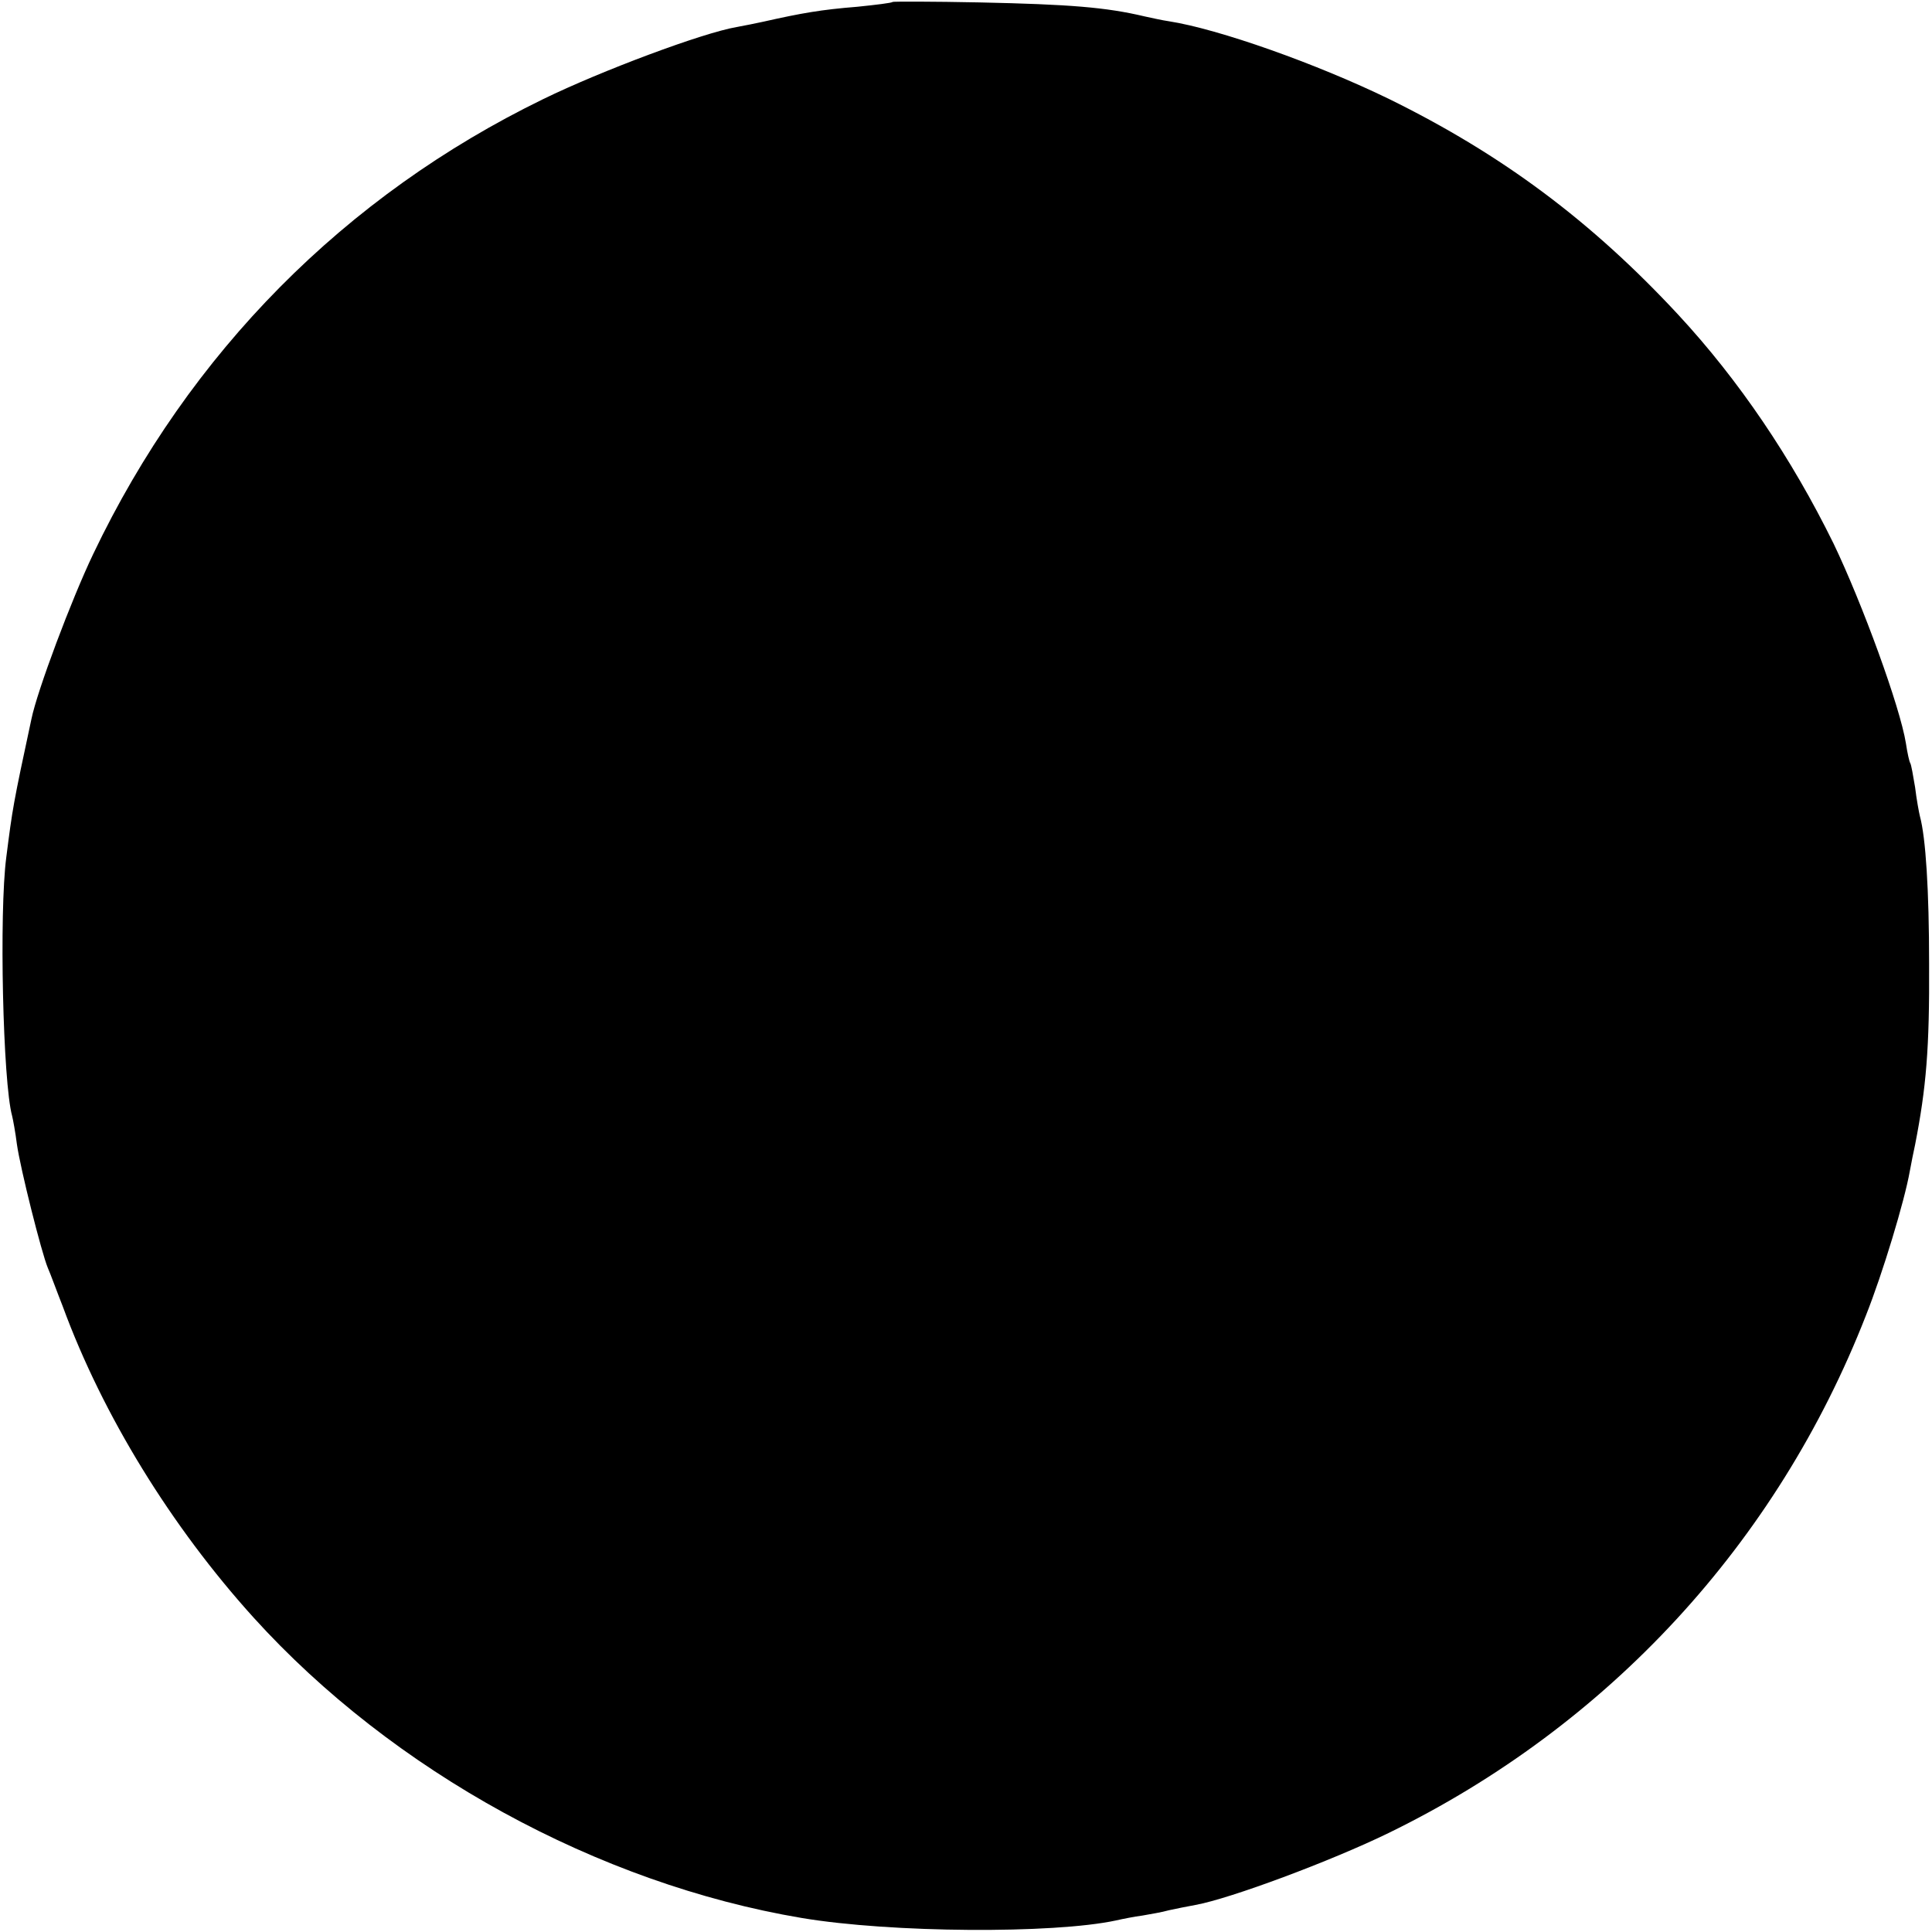
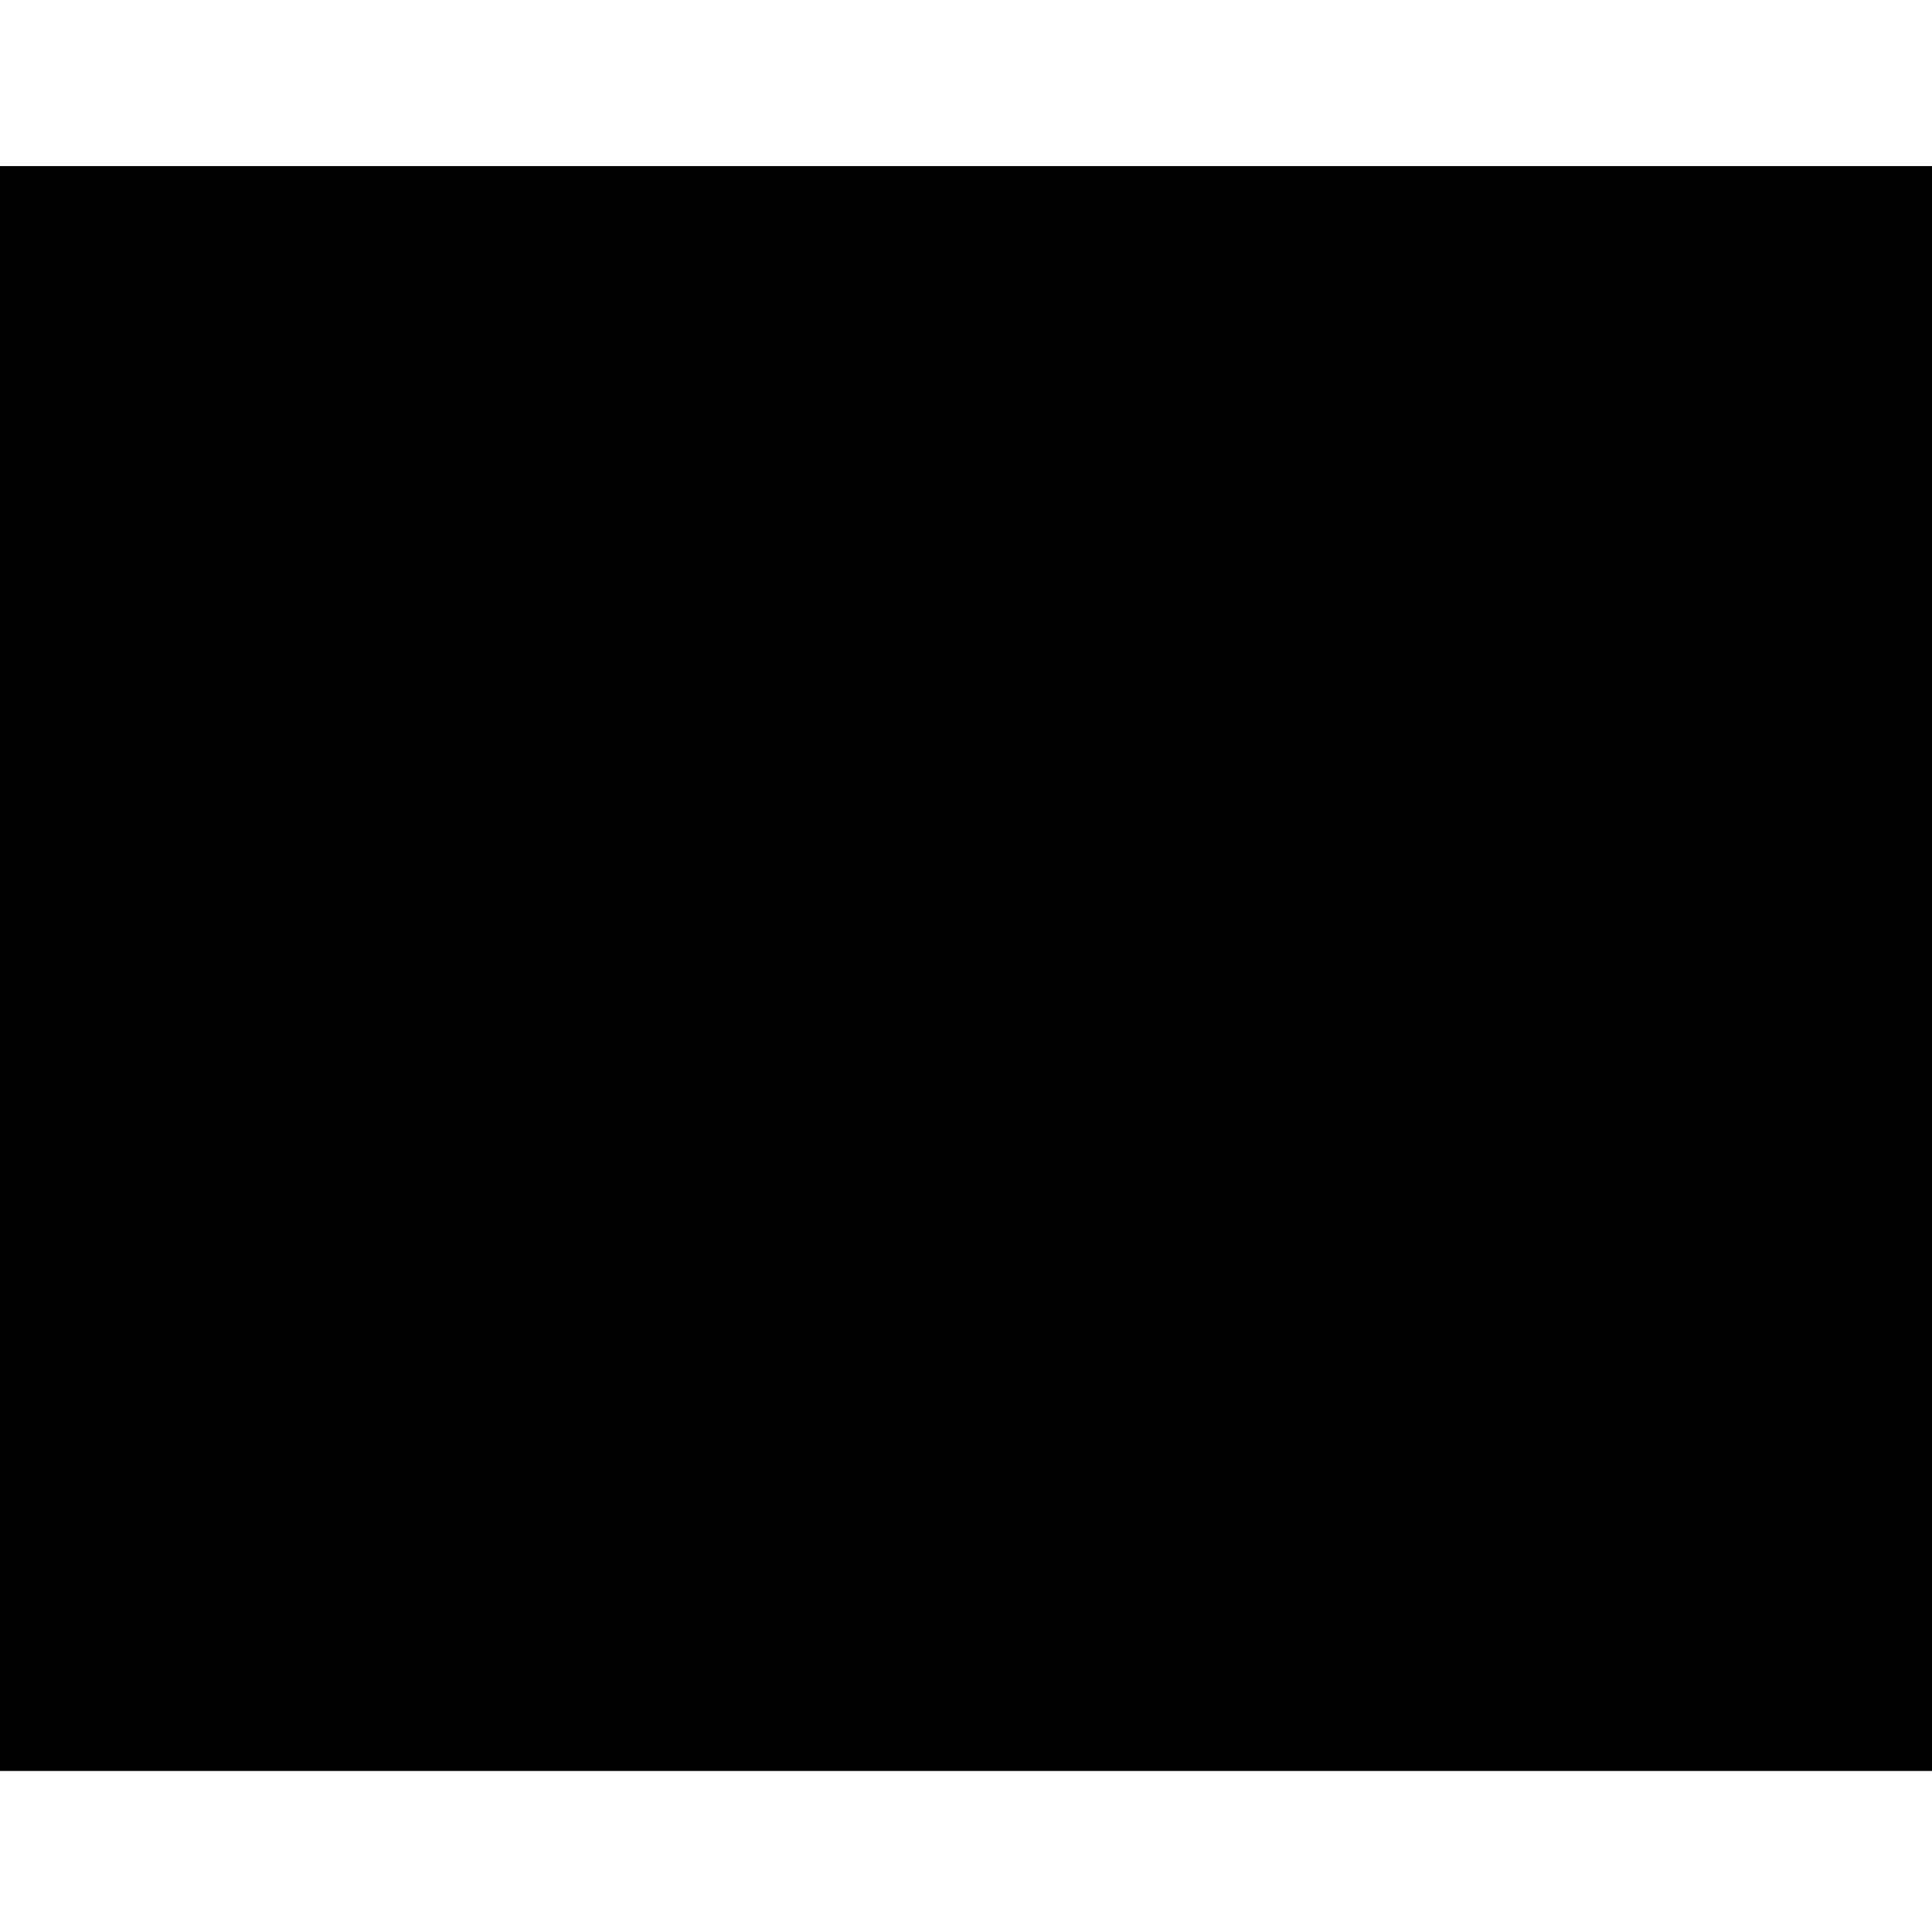
- <svg xmlns="http://www.w3.org/2000/svg" version="1.0" width="400pt" height="400pt" viewBox="0 0 400 400" preserveAspectRatio="xMidYMid meet">
-   <g transform="translate(0,400) scale(0.1,-0.1)" fill="#000000" stroke="none">
-     <path d="M1848 3996 c-1 -2 -34 -6 -73 -10 -75 -6 -115 -13 -195 -31 -14 -3 -38 -8 -55 -11 -70 -12 -279 -90 -400 -149 -411 -200 -733 -525 -932 -942 -45 -94 -116 -283 -128 -342 -38 -177 -39 -184 -52 -286 -15 -114 -7 -466 12 -535 2 -8 7 -35 10 -59 7 -50 51 -225 64 -256 5 -11 18 -47 31 -80 83 -226 225 -456 395 -644 288 -318 713 -551 1135 -622 185 -31 521 -33 651 -5 13 3 38 8 54 10 17 3 41 7 55 11 14 3 38 8 55 11 72 13 281 91 400 149 455 222 804 600 988 1071 35 88 80 237 91 299 3 17 8 41 11 55 23 118 30 199 29 375 0 152 -7 261 -19 305 -2 8 -7 35 -10 60 -4 24 -8 47 -10 50 -2 3 -6 21 -9 41 -12 75 -90 289 -150 414 -87 177 -196 338 -321 473 -180 194 -365 332 -599 447 -150 73 -353 145 -456 161 -14 2 -36 7 -50 10 -80 19 -155 25 -342 29 -97 2 -178 2 -180 1z" />
+ <svg xmlns="http://www.w3.org/2000/svg" version="1.0" width="372pt" height="372pt" viewBox="0 0 372 372" preserveAspectRatio="xMidYMid meet">
+   <g transform="translate(0,372) scale(0.1,-0.1)" fill="#000000" stroke="none">
+     <path d="M0 1855 l0 -1545 1860 0 1860 0 0 1545 0 1545 -1860 0 -1860 0 0 -1545z" />
  </g>
</svg>
